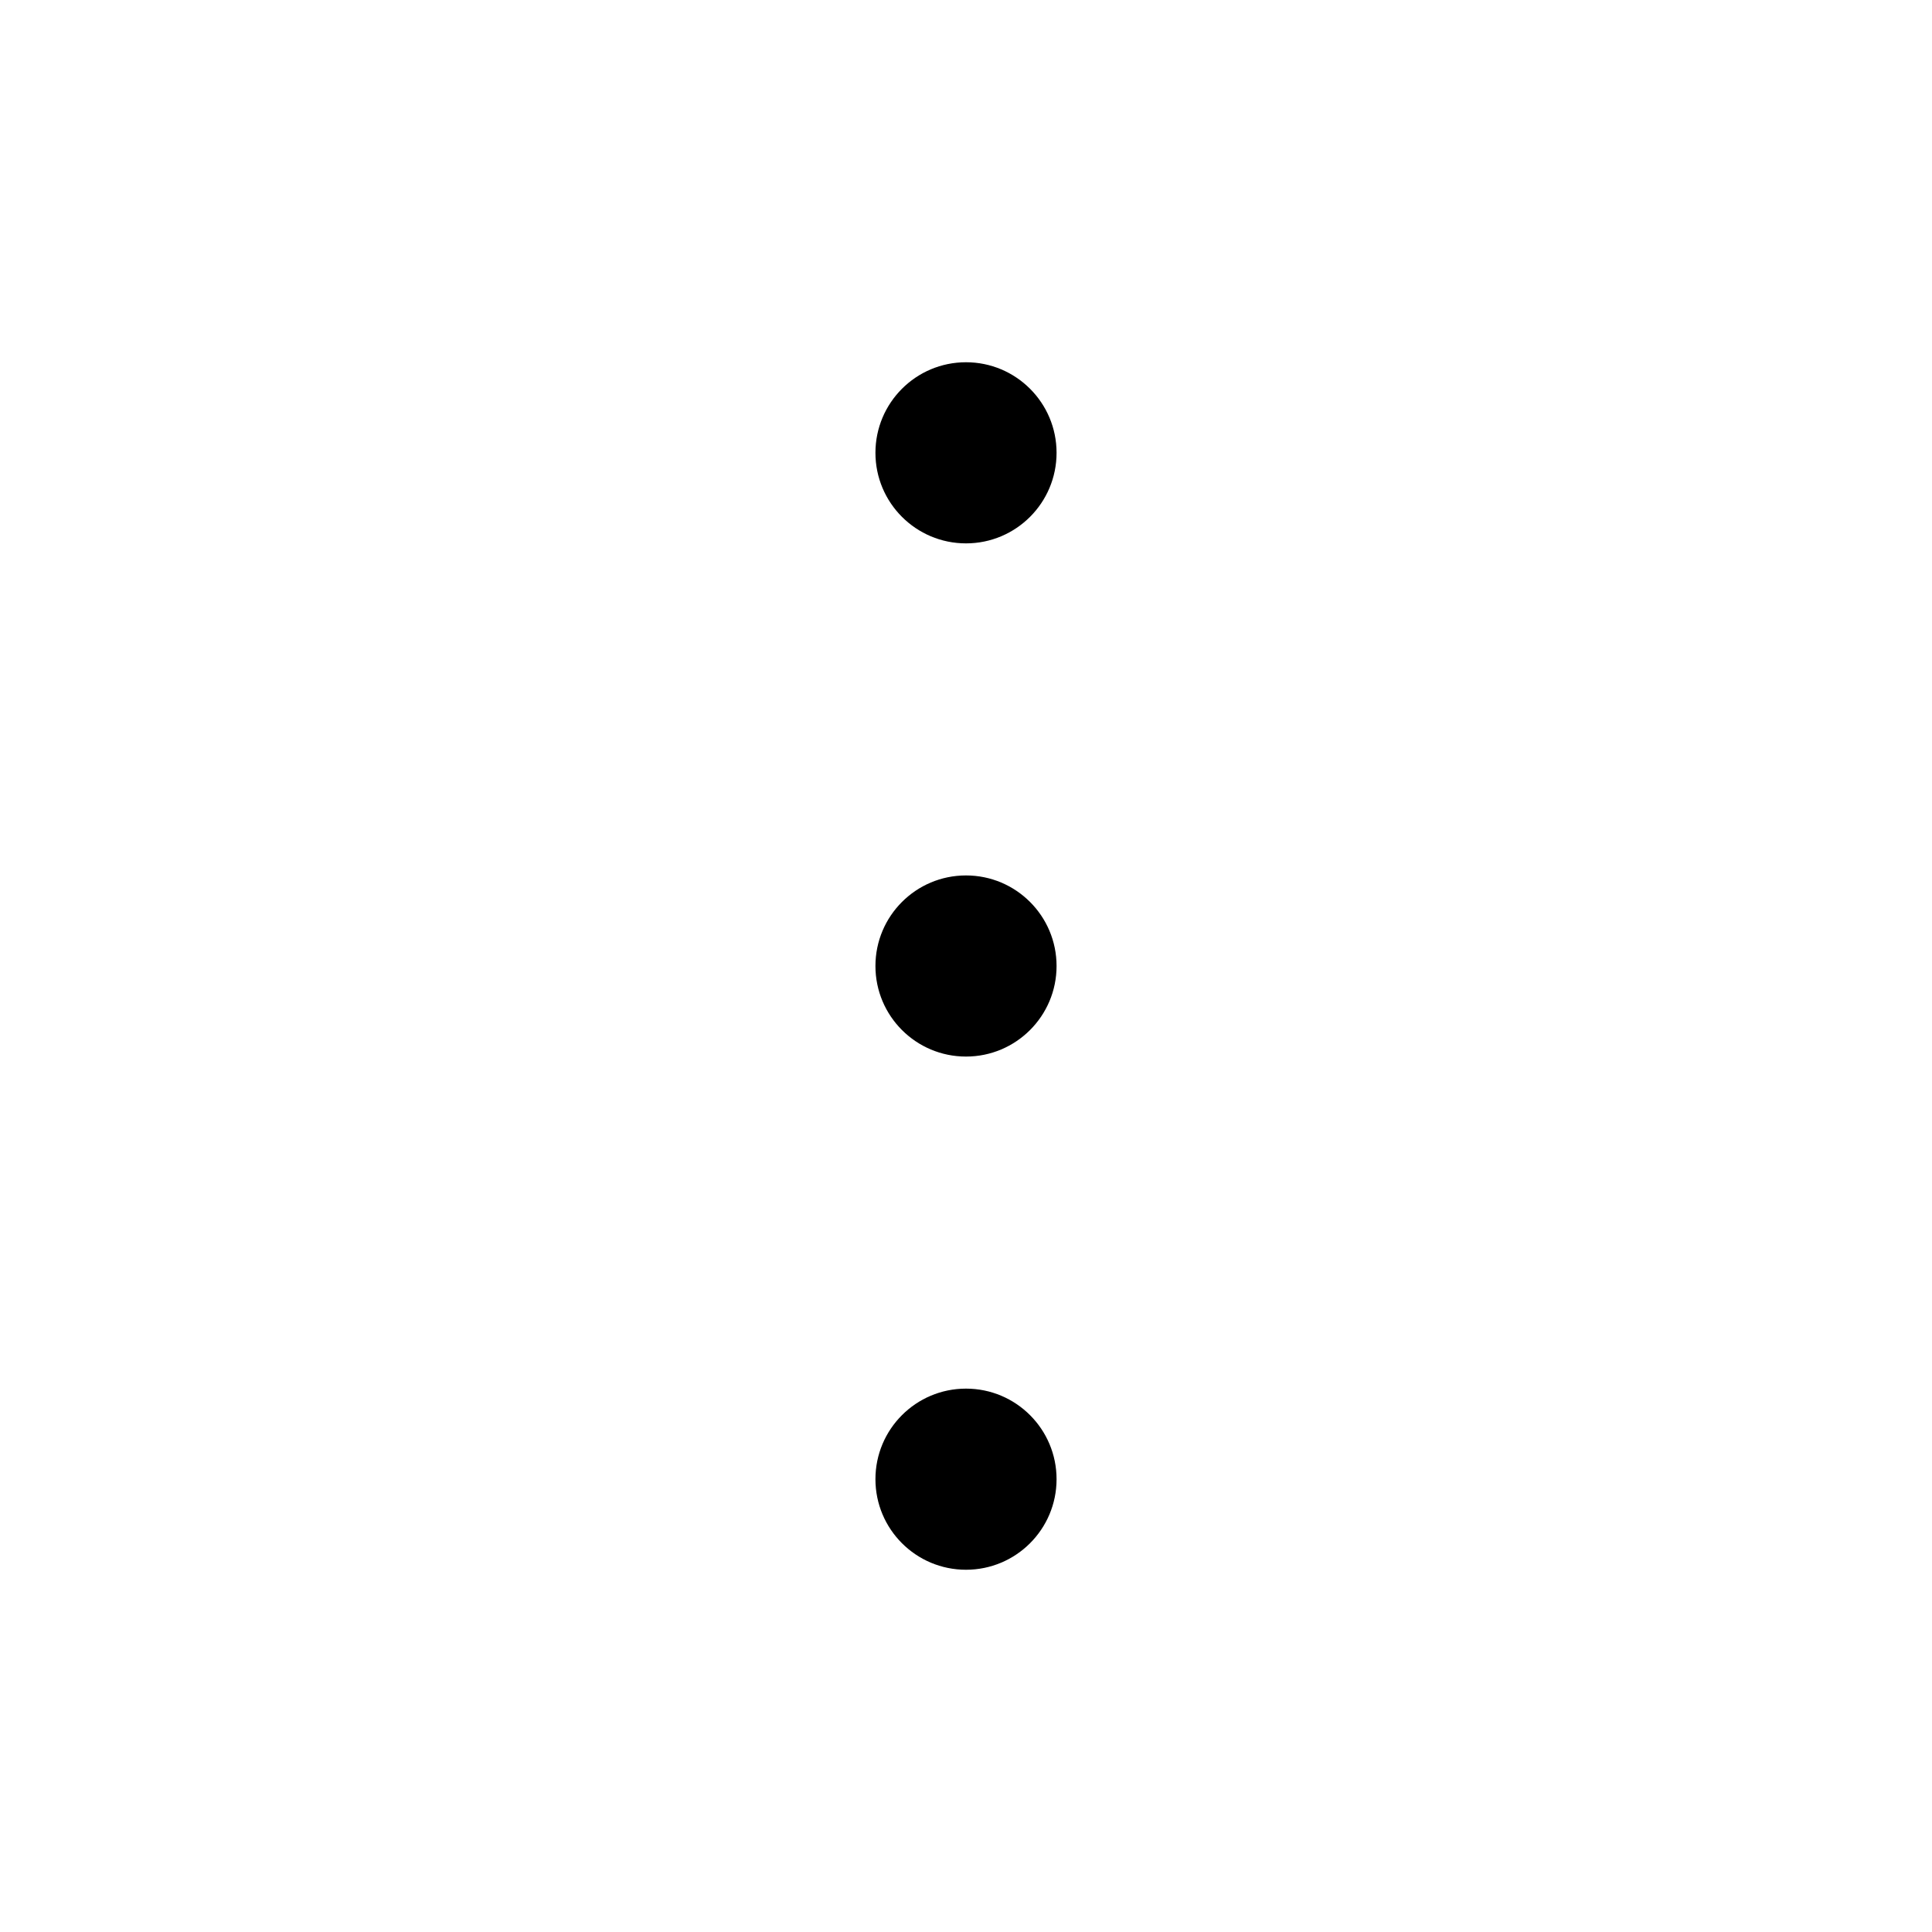
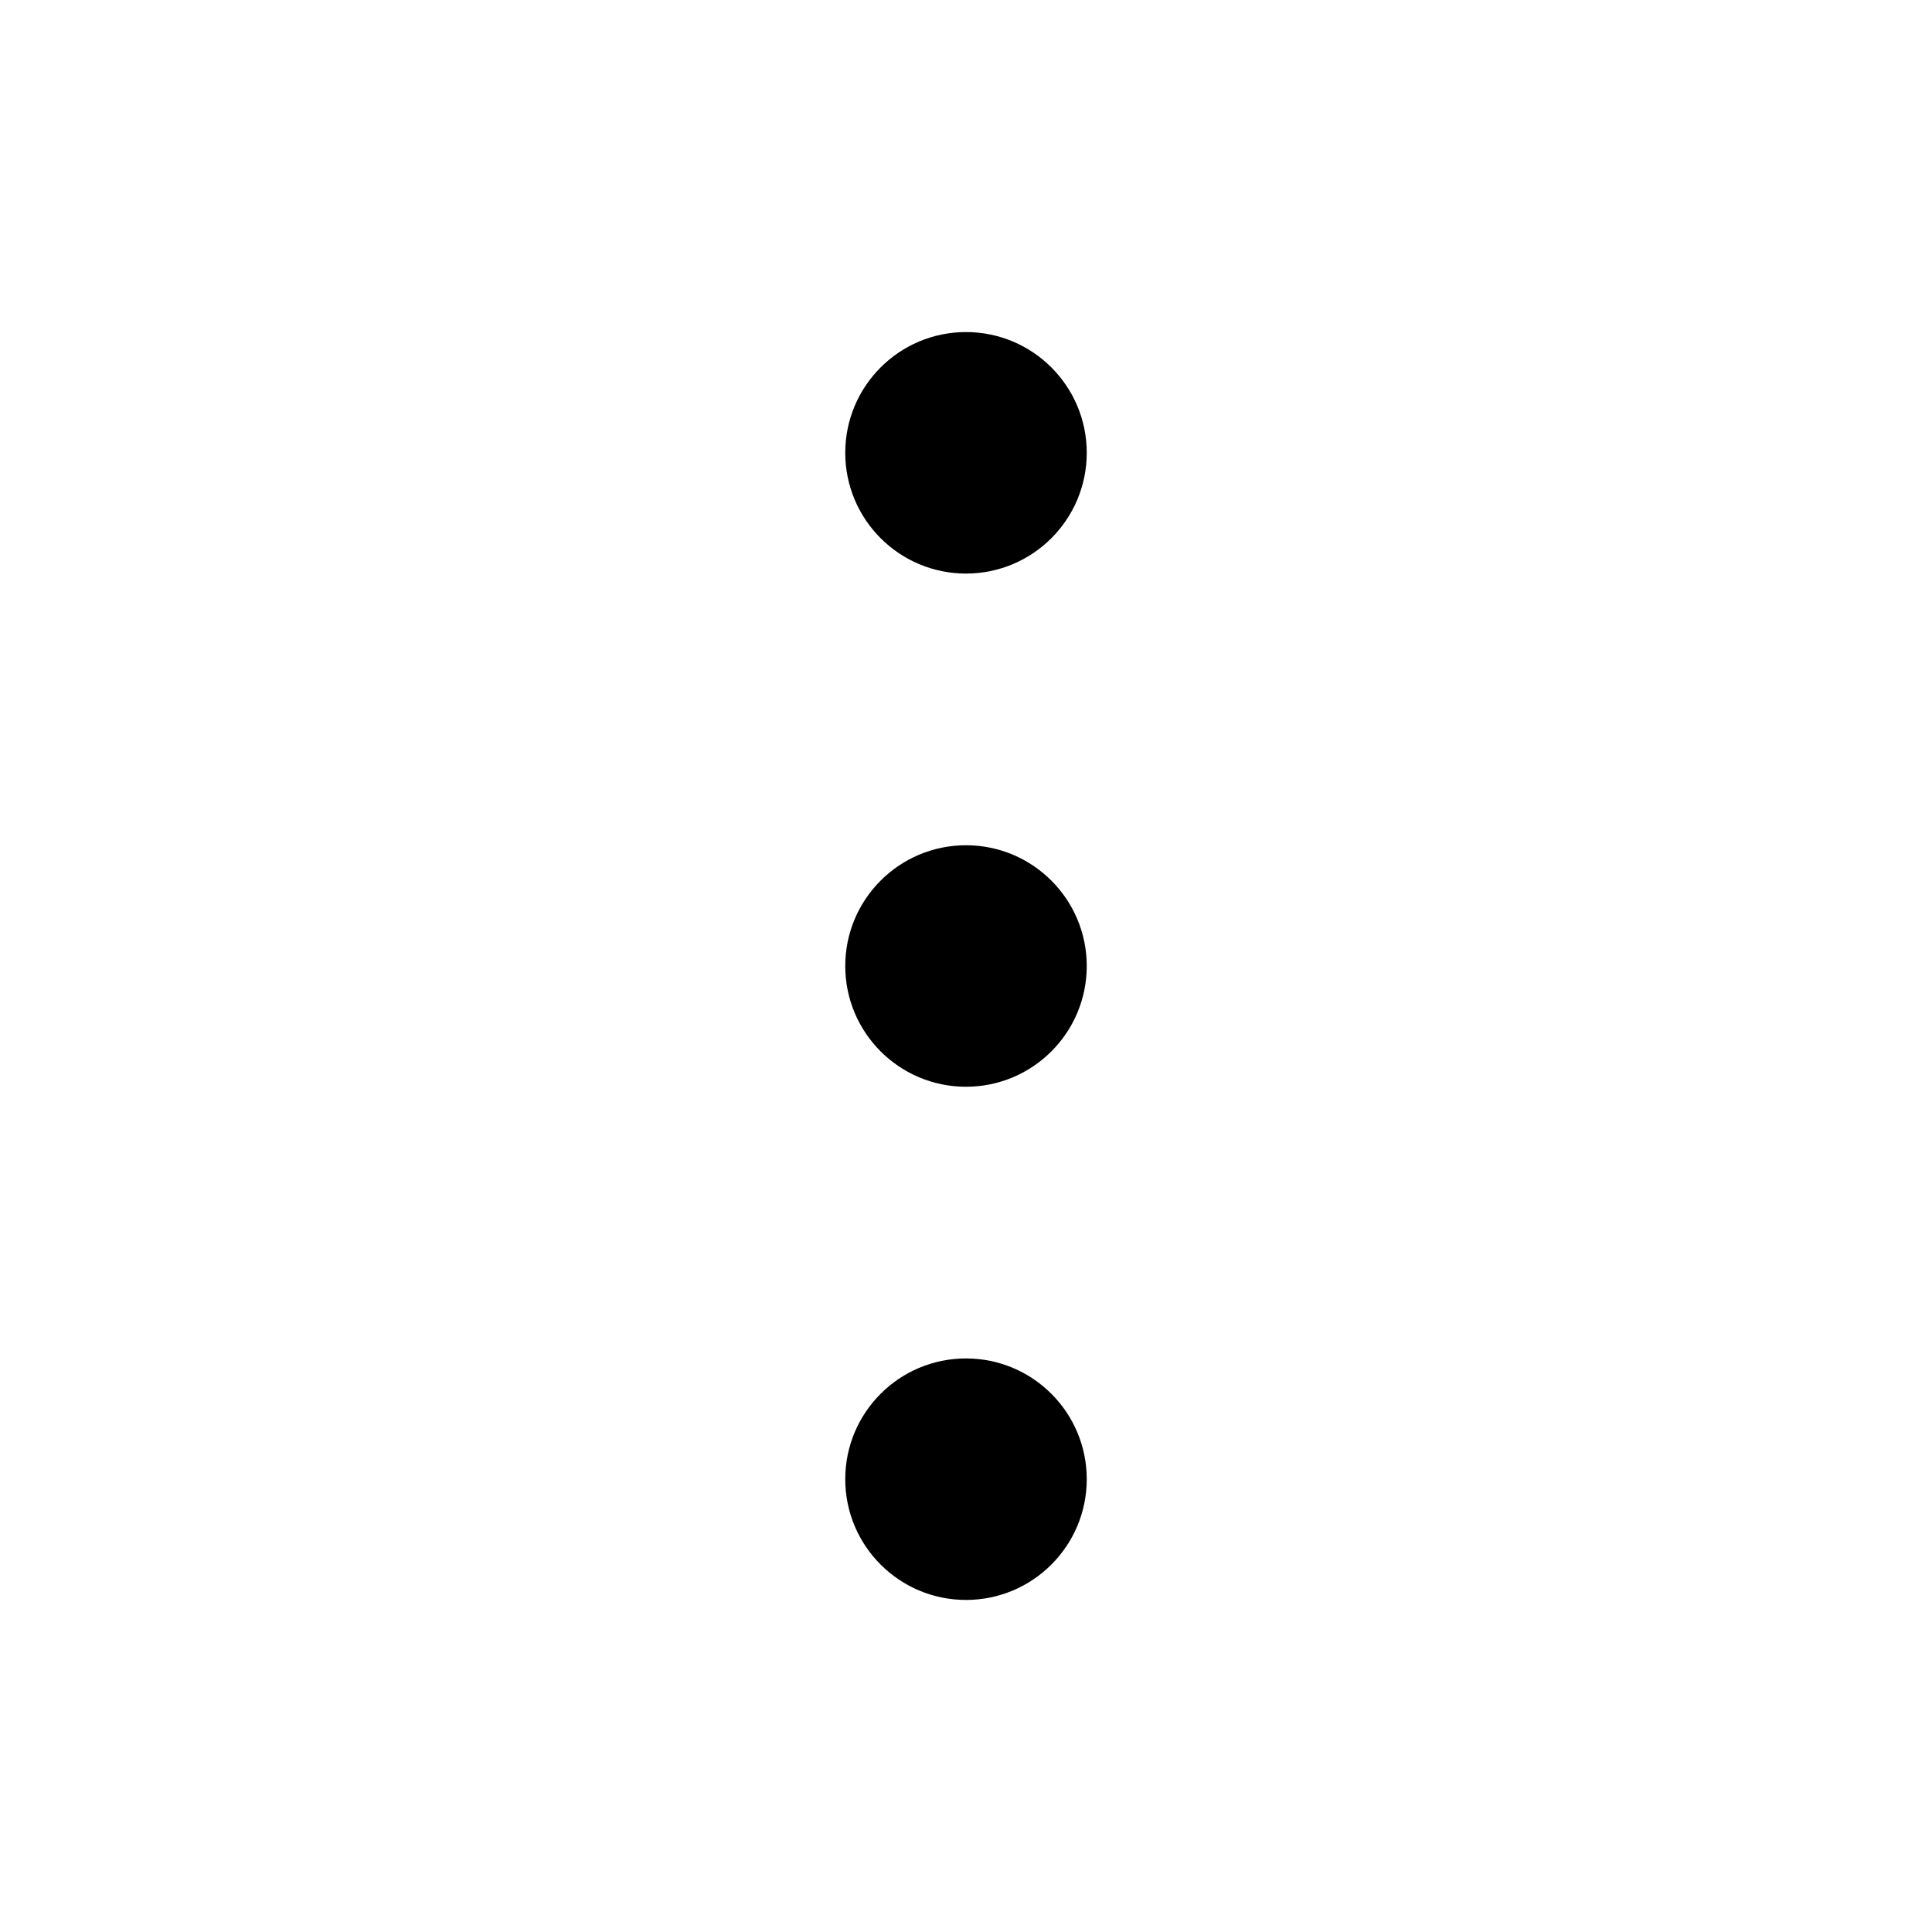
<svg xmlns="http://www.w3.org/2000/svg" width="256" height="256" viewBox="0 0 256 256">
-   <path fill="currentColor" d="M140 128a12 12 0 1 1-12-12a12 12 0 0 1 12 12m-12-56a12 12 0 1 0-12-12a12 12 0 0 0 12 12m0 112a12 12 0 1 0 12 12a12 12 0 0 0-12-12" />
+   <path fill="currentColor" d="M112 60a16 16 0 1 1 16 16a16 16 0 0 1-16-16m16 52a16 16 0 1 0 16 16a16 16 0 0 0-16-16m0 68a16 16 0 1 0 16 16a16 16 0 0 0-16-16" />
</svg>
